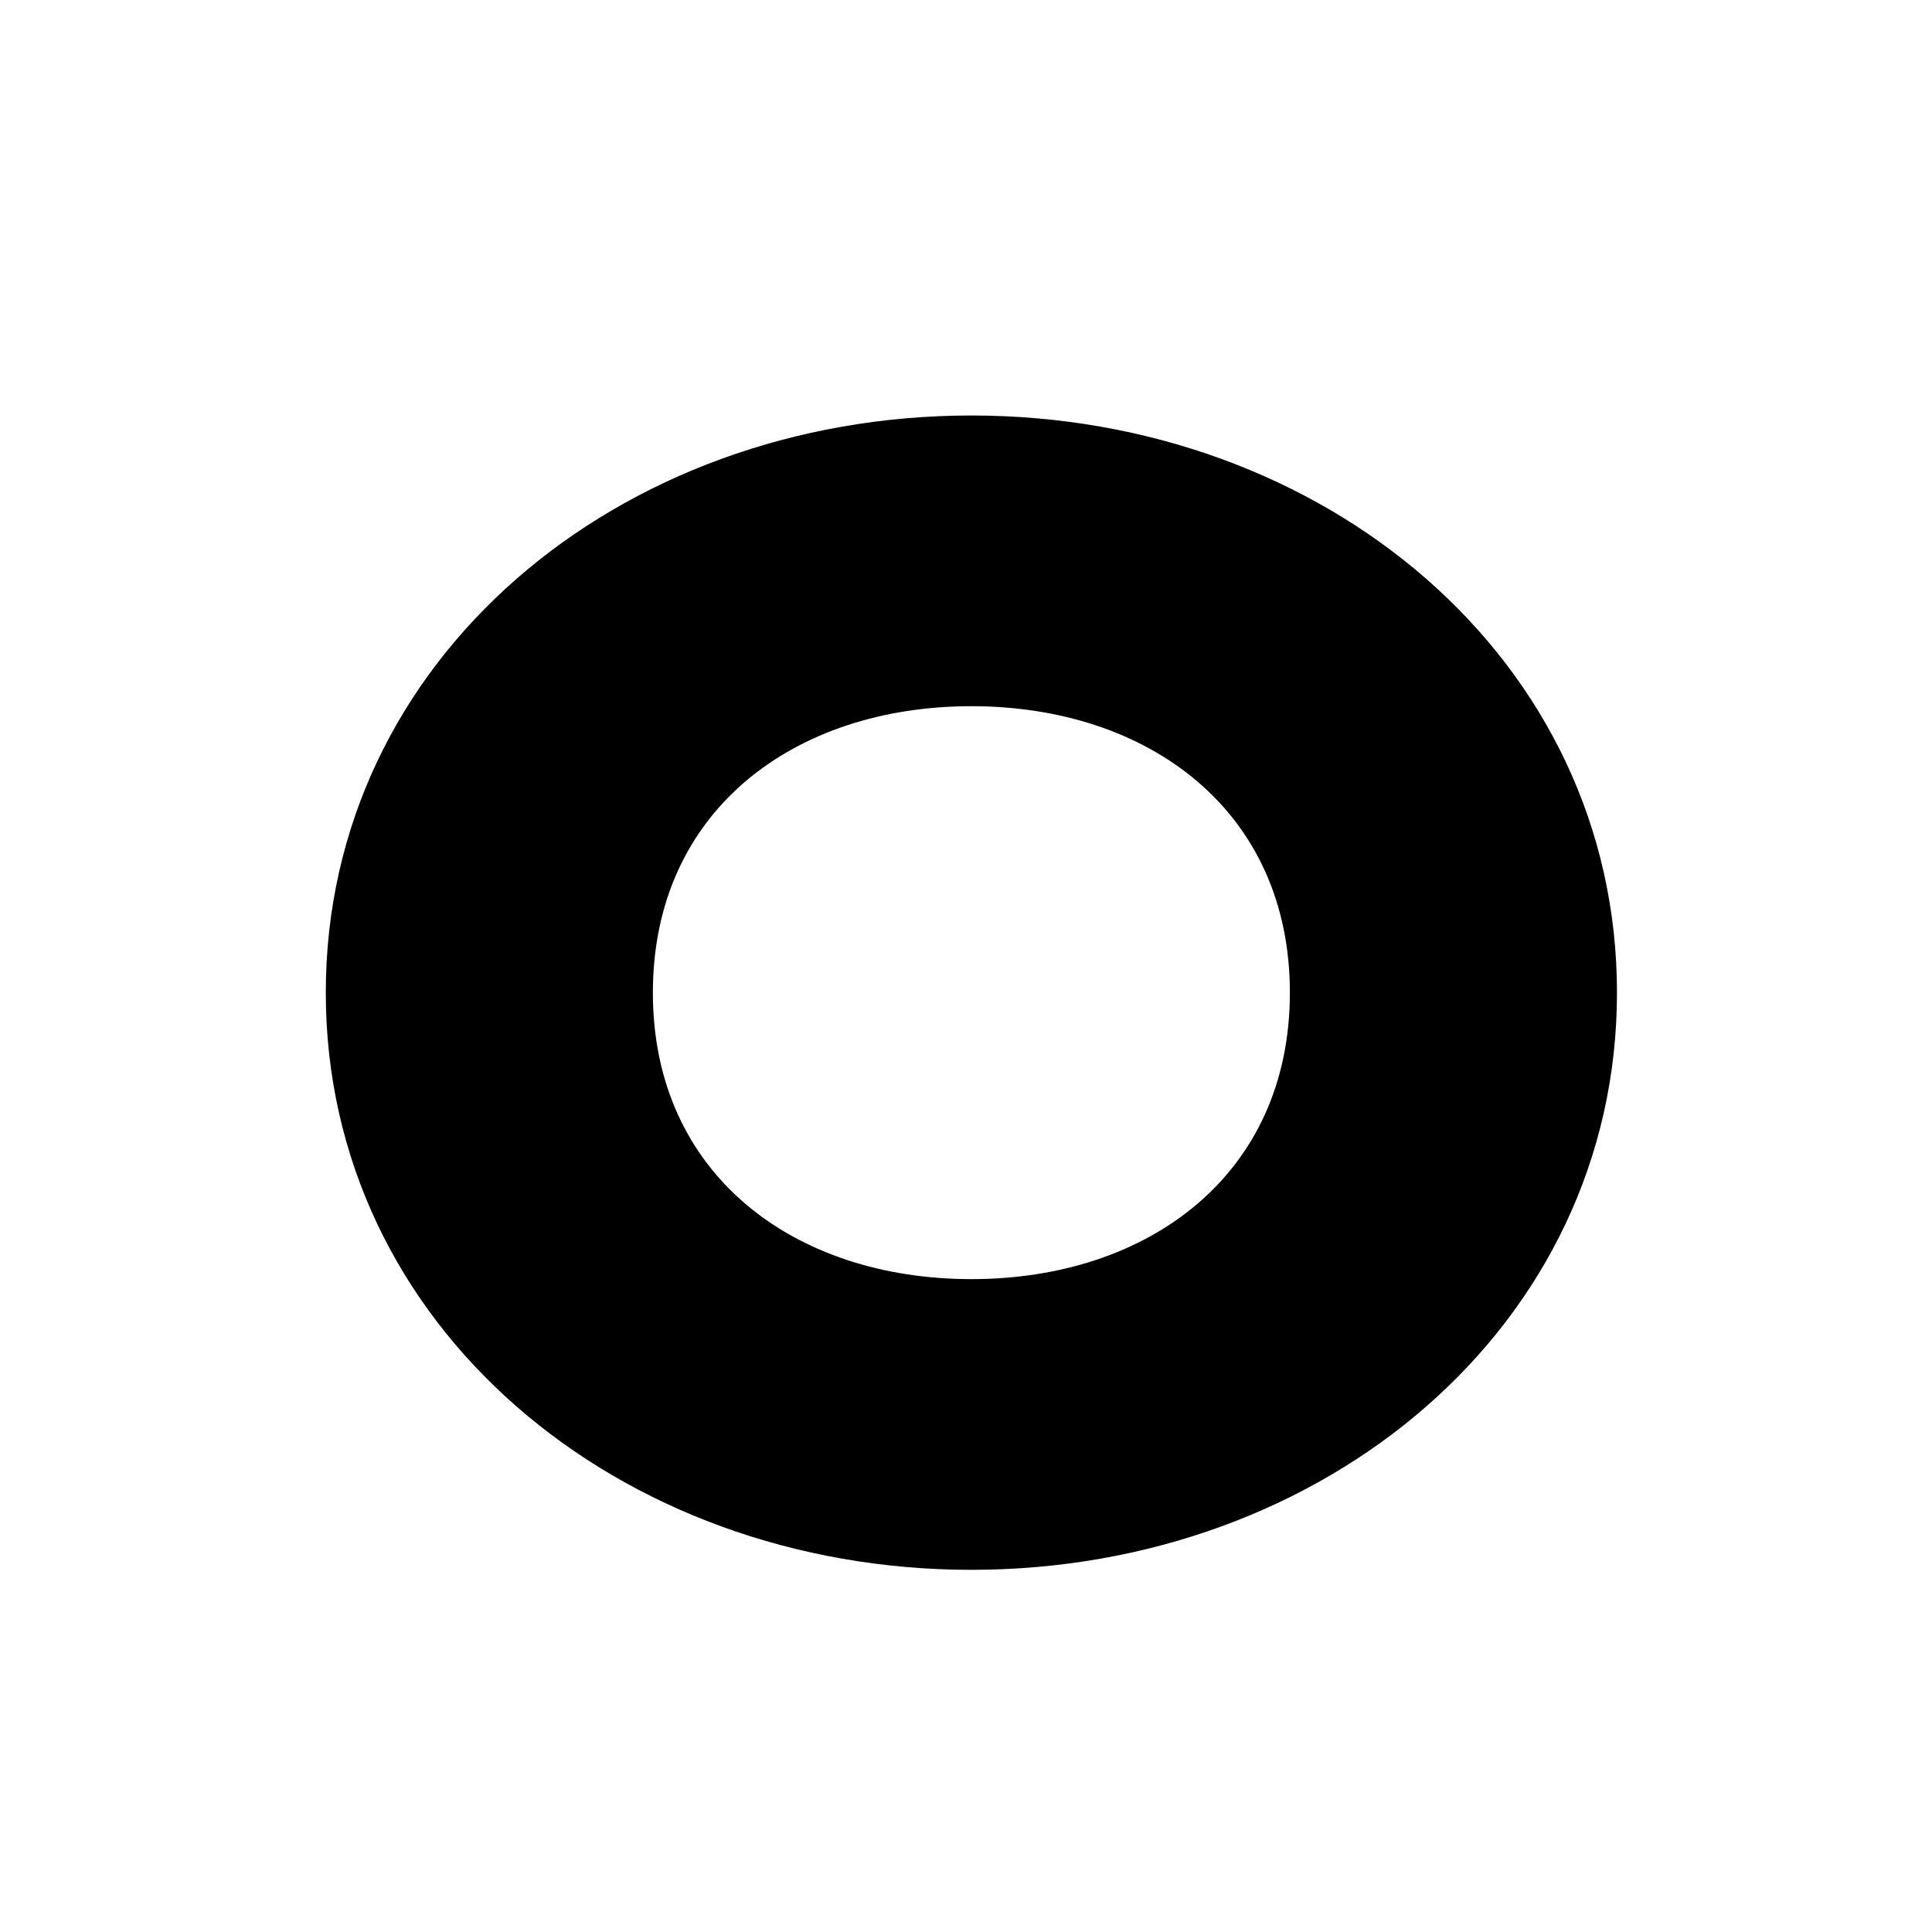
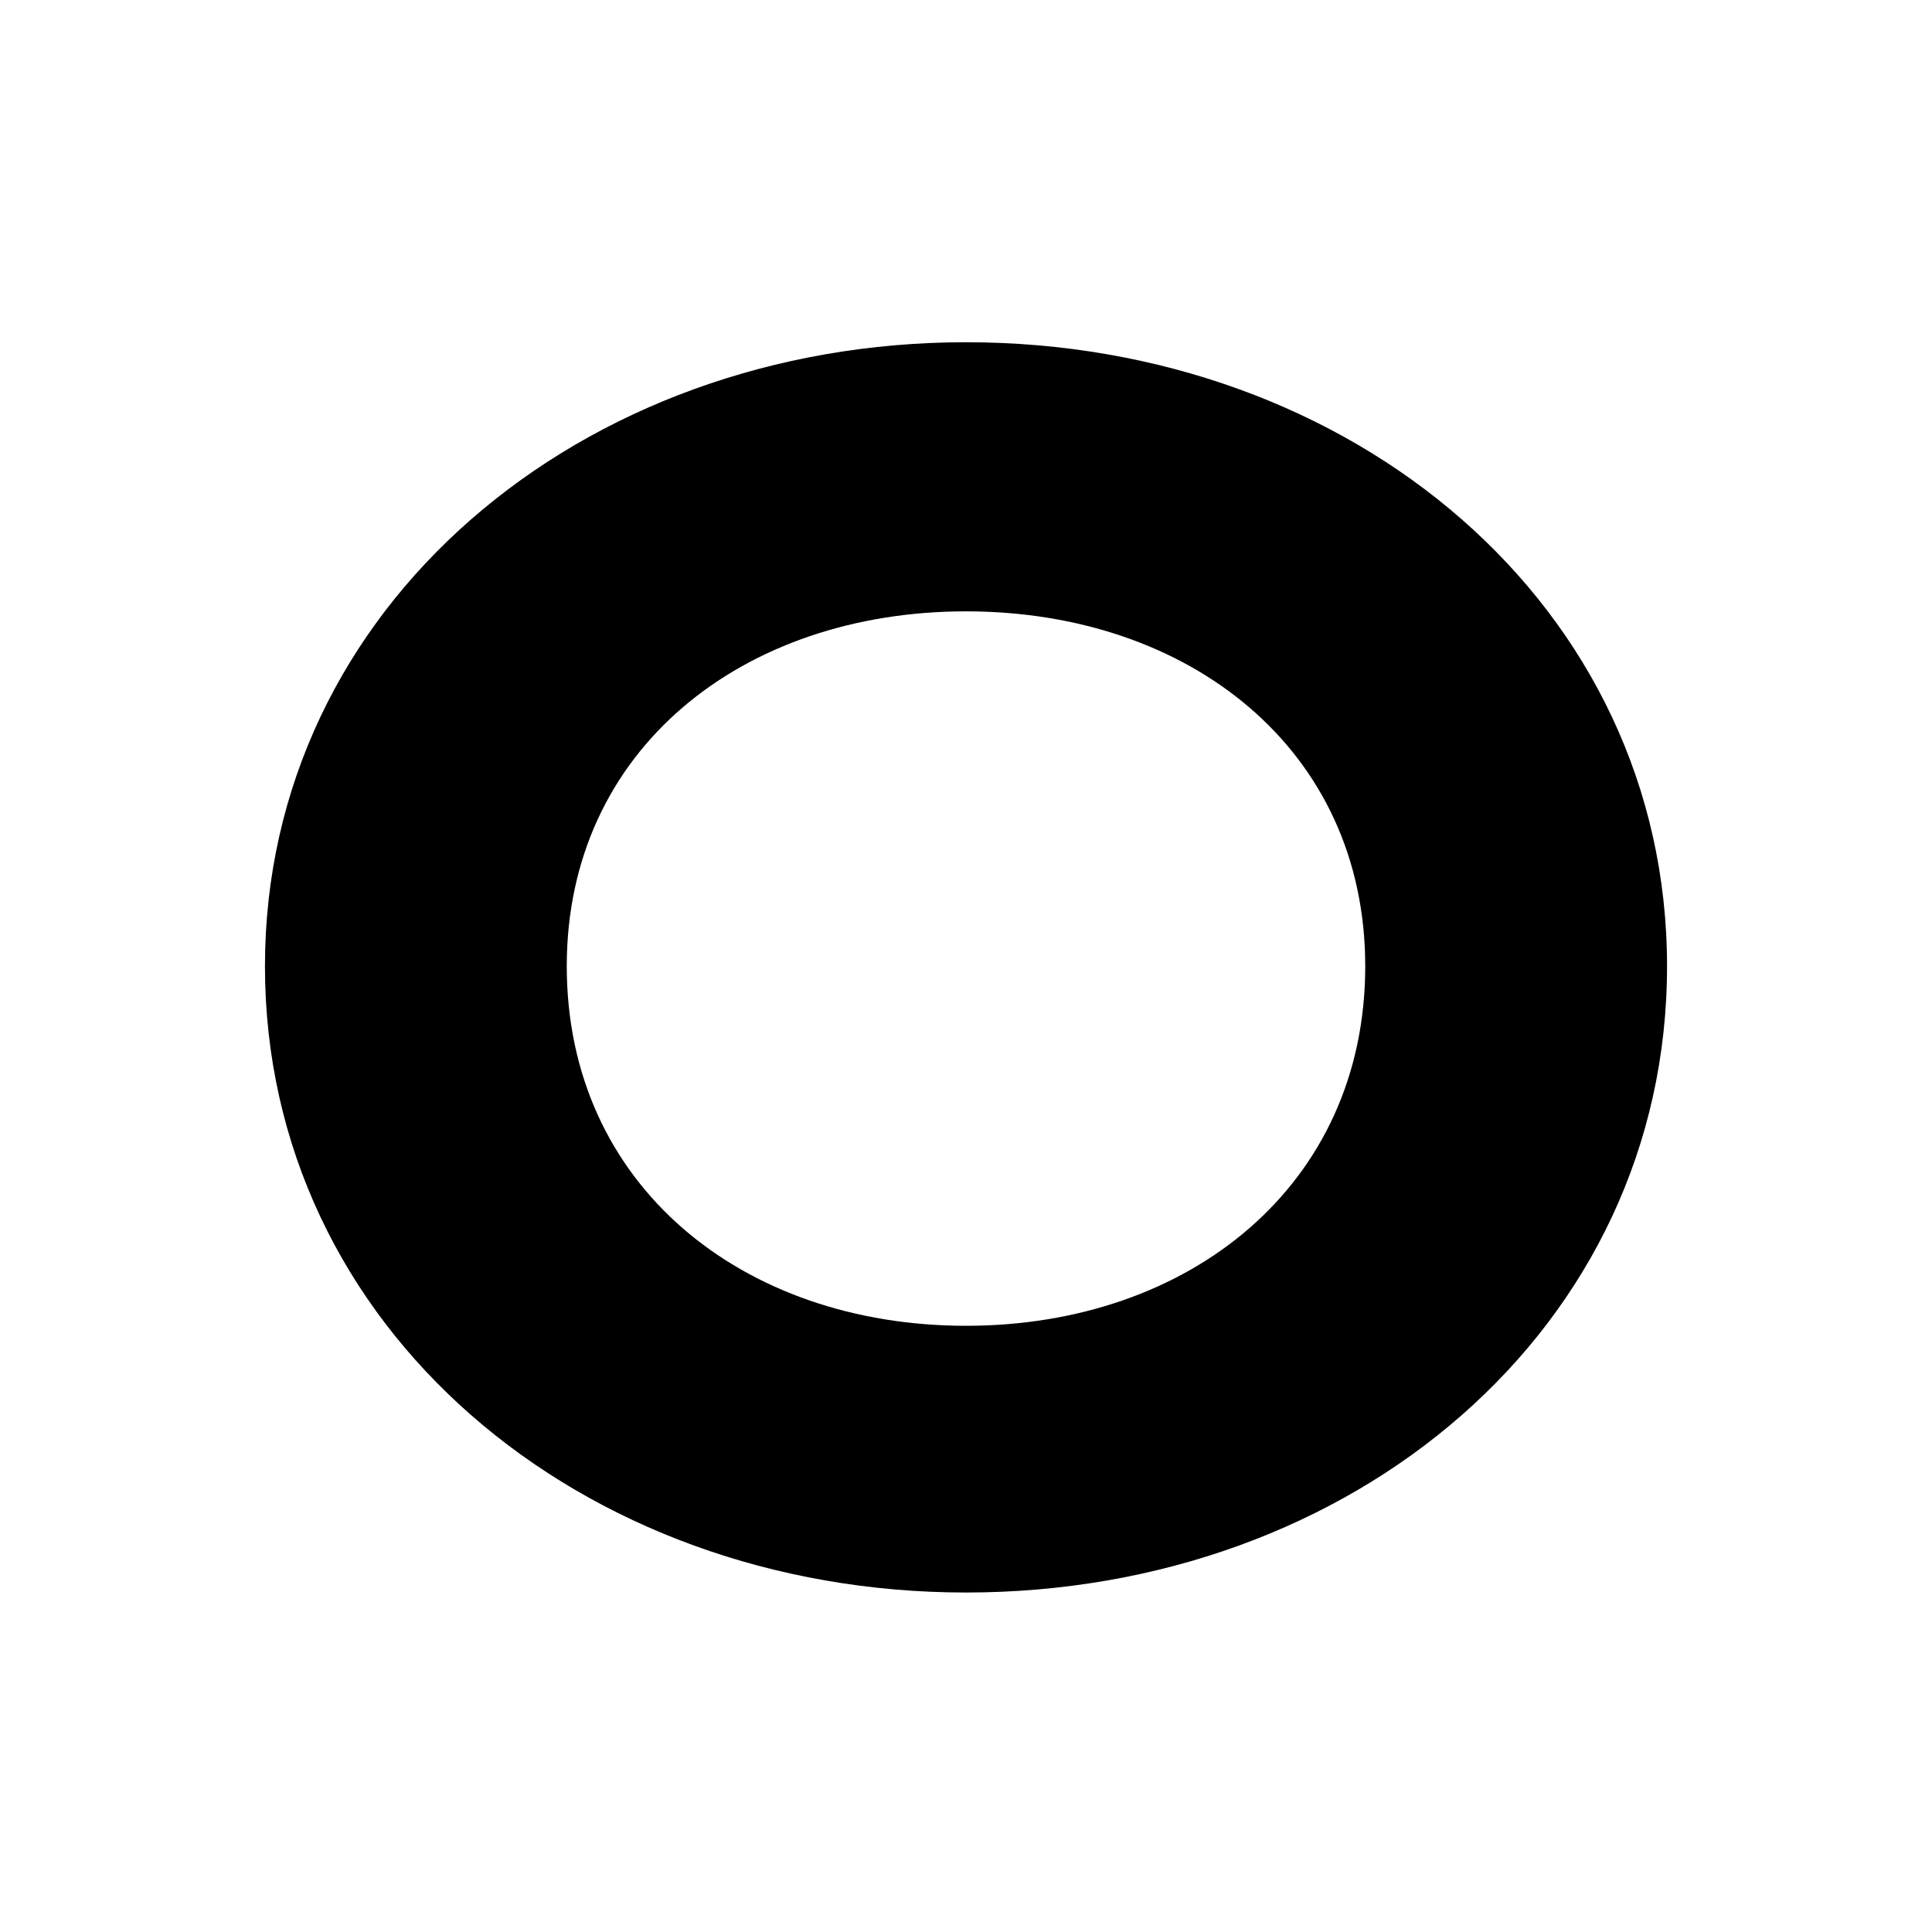
- <svg xmlns="http://www.w3.org/2000/svg" id="_레이어_1" data-name="레이어 1" viewBox="0 0 700 700">
-   <path d="m585.86,359.66c0,120.83-106.11,209.12-233.91,209.12s-233.91-88.3-233.91-209.12,106.11-209.12,233.91-209.12,233.91,88.3,233.91,209.12Zm-349.31,0c0,65.83,51.12,103.79,115.4,103.79s115.4-37.95,115.4-103.79-51.12-103.79-115.4-103.79-115.4,37.95-115.4,103.79Z" />
+ <svg xmlns="http://www.w3.org/2000/svg" width="700" height="700" viewBox="0 0 700 700" fill="none">
+   <path d="M350 124C490.346 124 604 219.777 604 350.069C604 481.223 490.346 577 350 577C210.515 577 96 481.223 96 350.069C96 219.777 210.515 124 350 124ZM350 221.503C269.064 221.503 205.349 271.549 205.349 350.069C205.349 429.451 269.064 480.36 350 480.36C430.936 480.36 494.651 429.451 494.651 350.069C494.651 271.549 430.936 221.503 350 221.503Z" fill="black" />
</svg>
